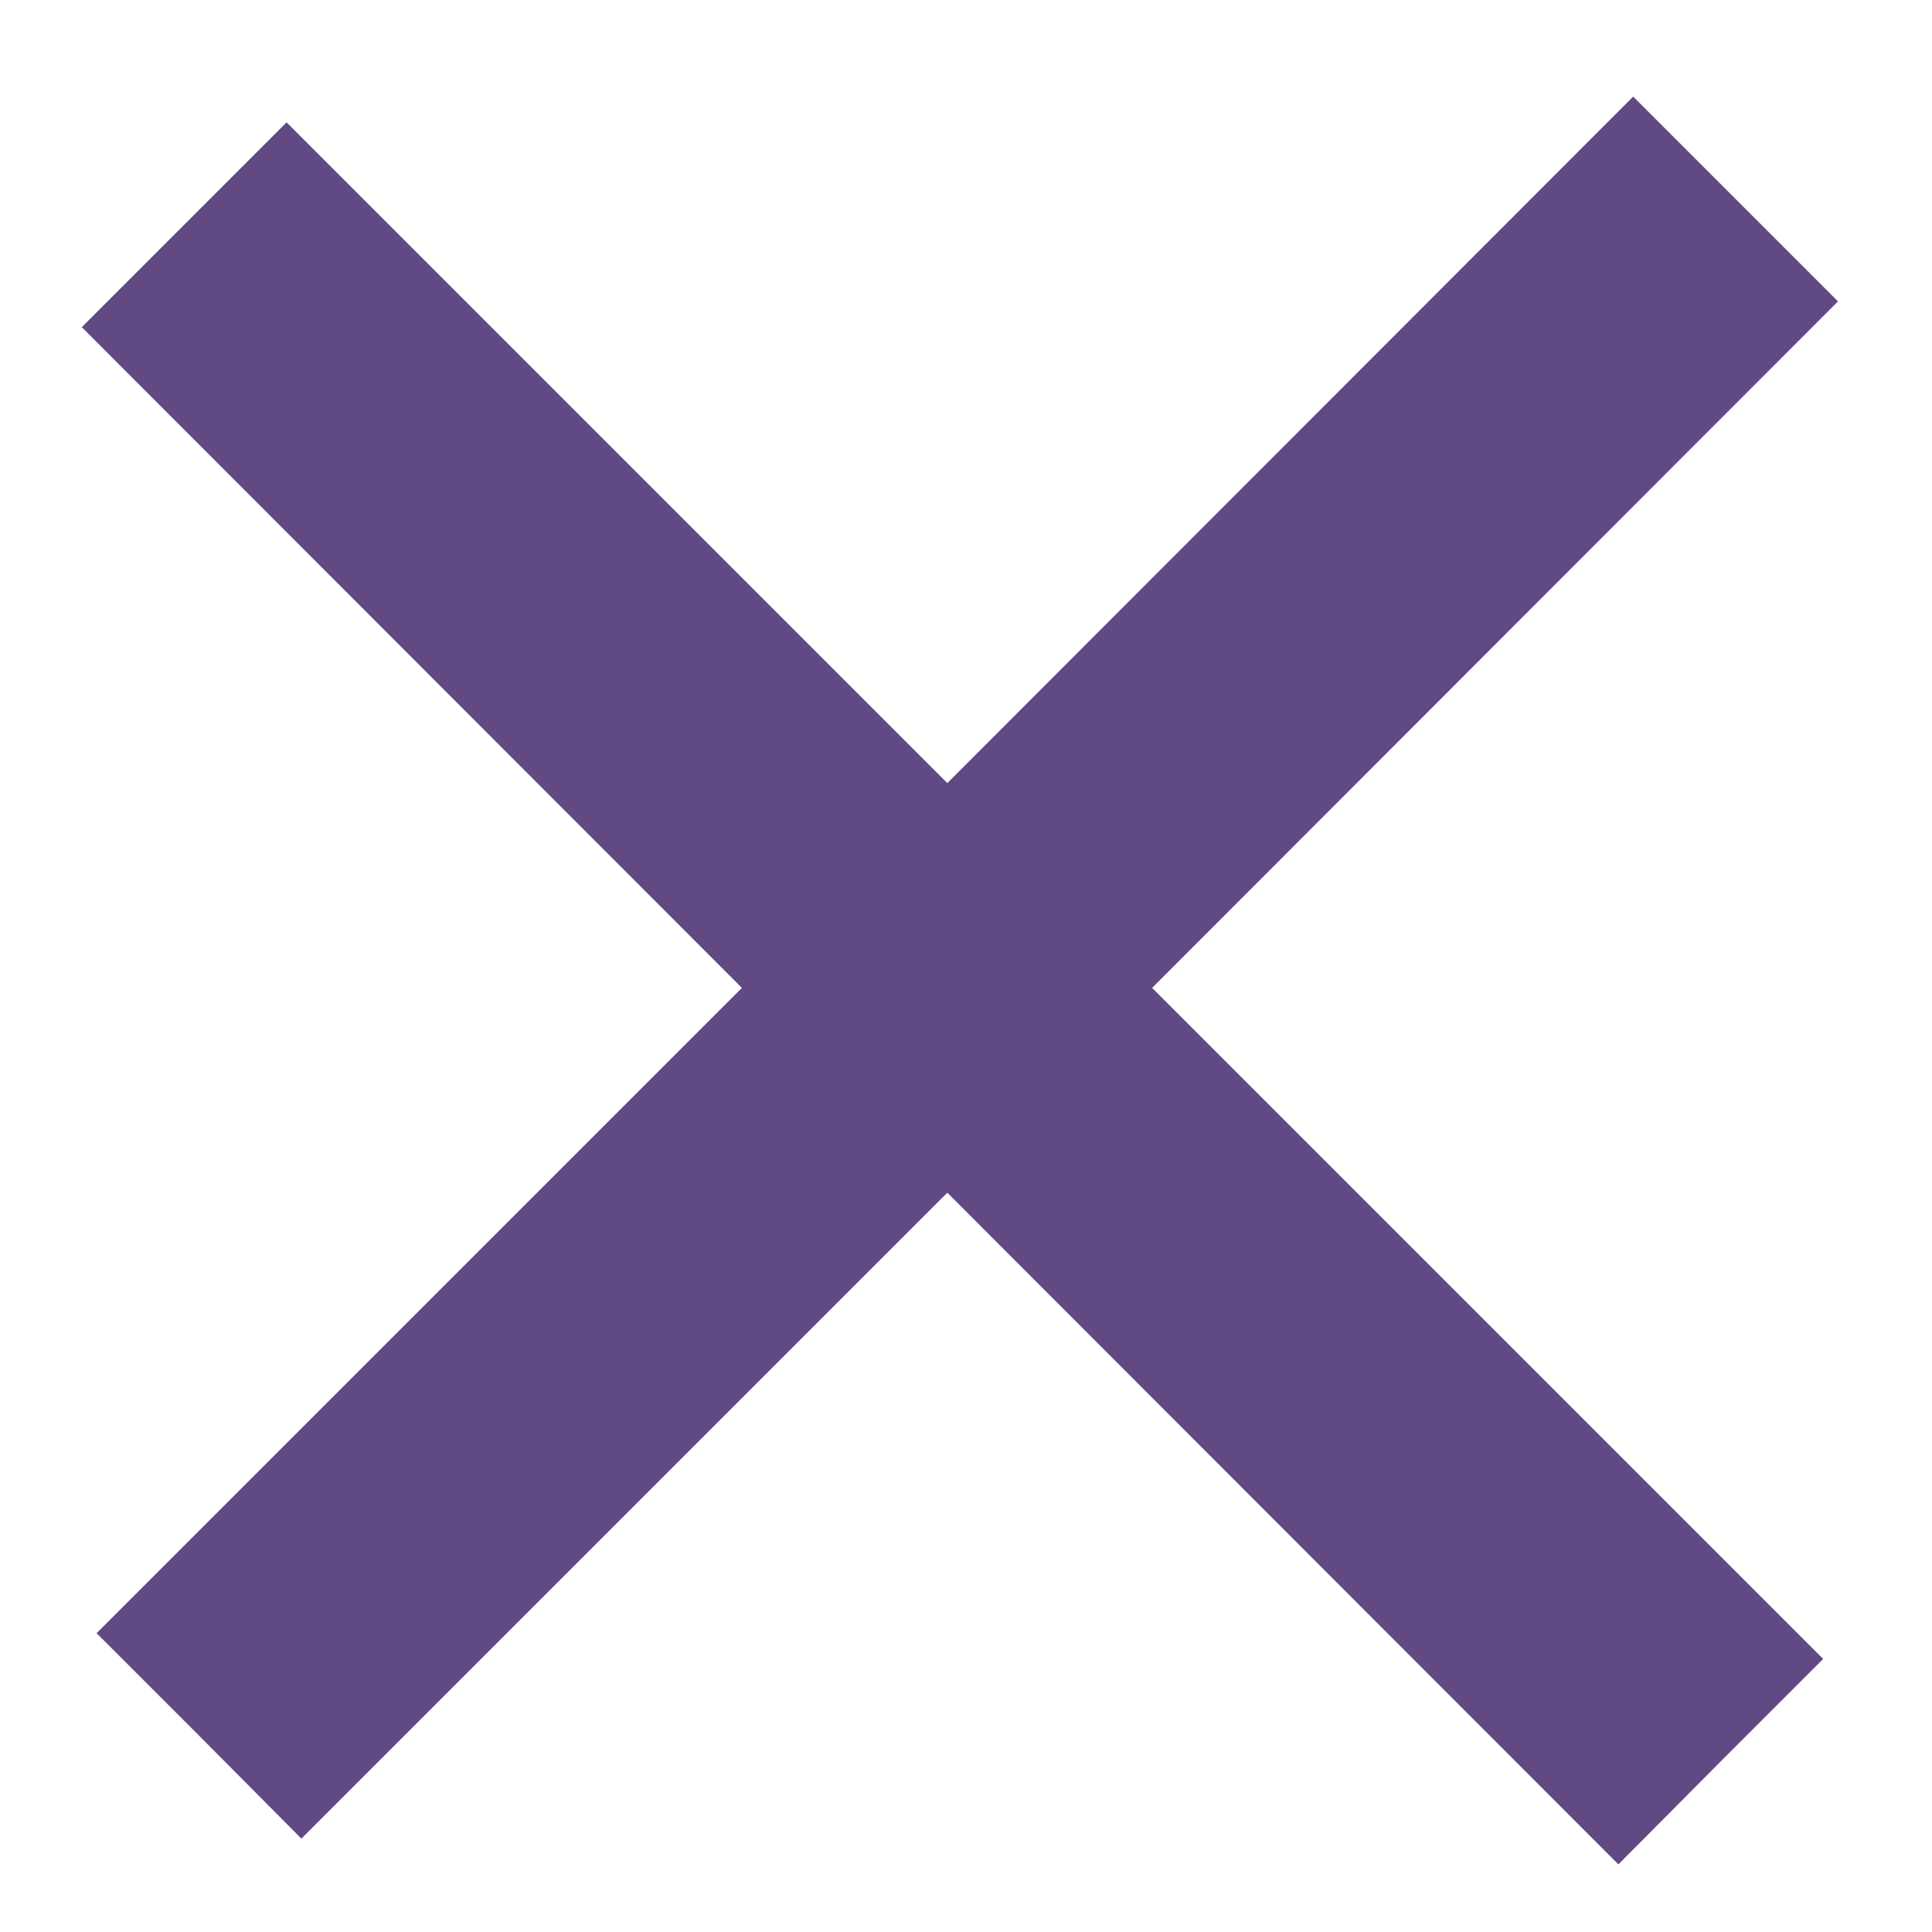
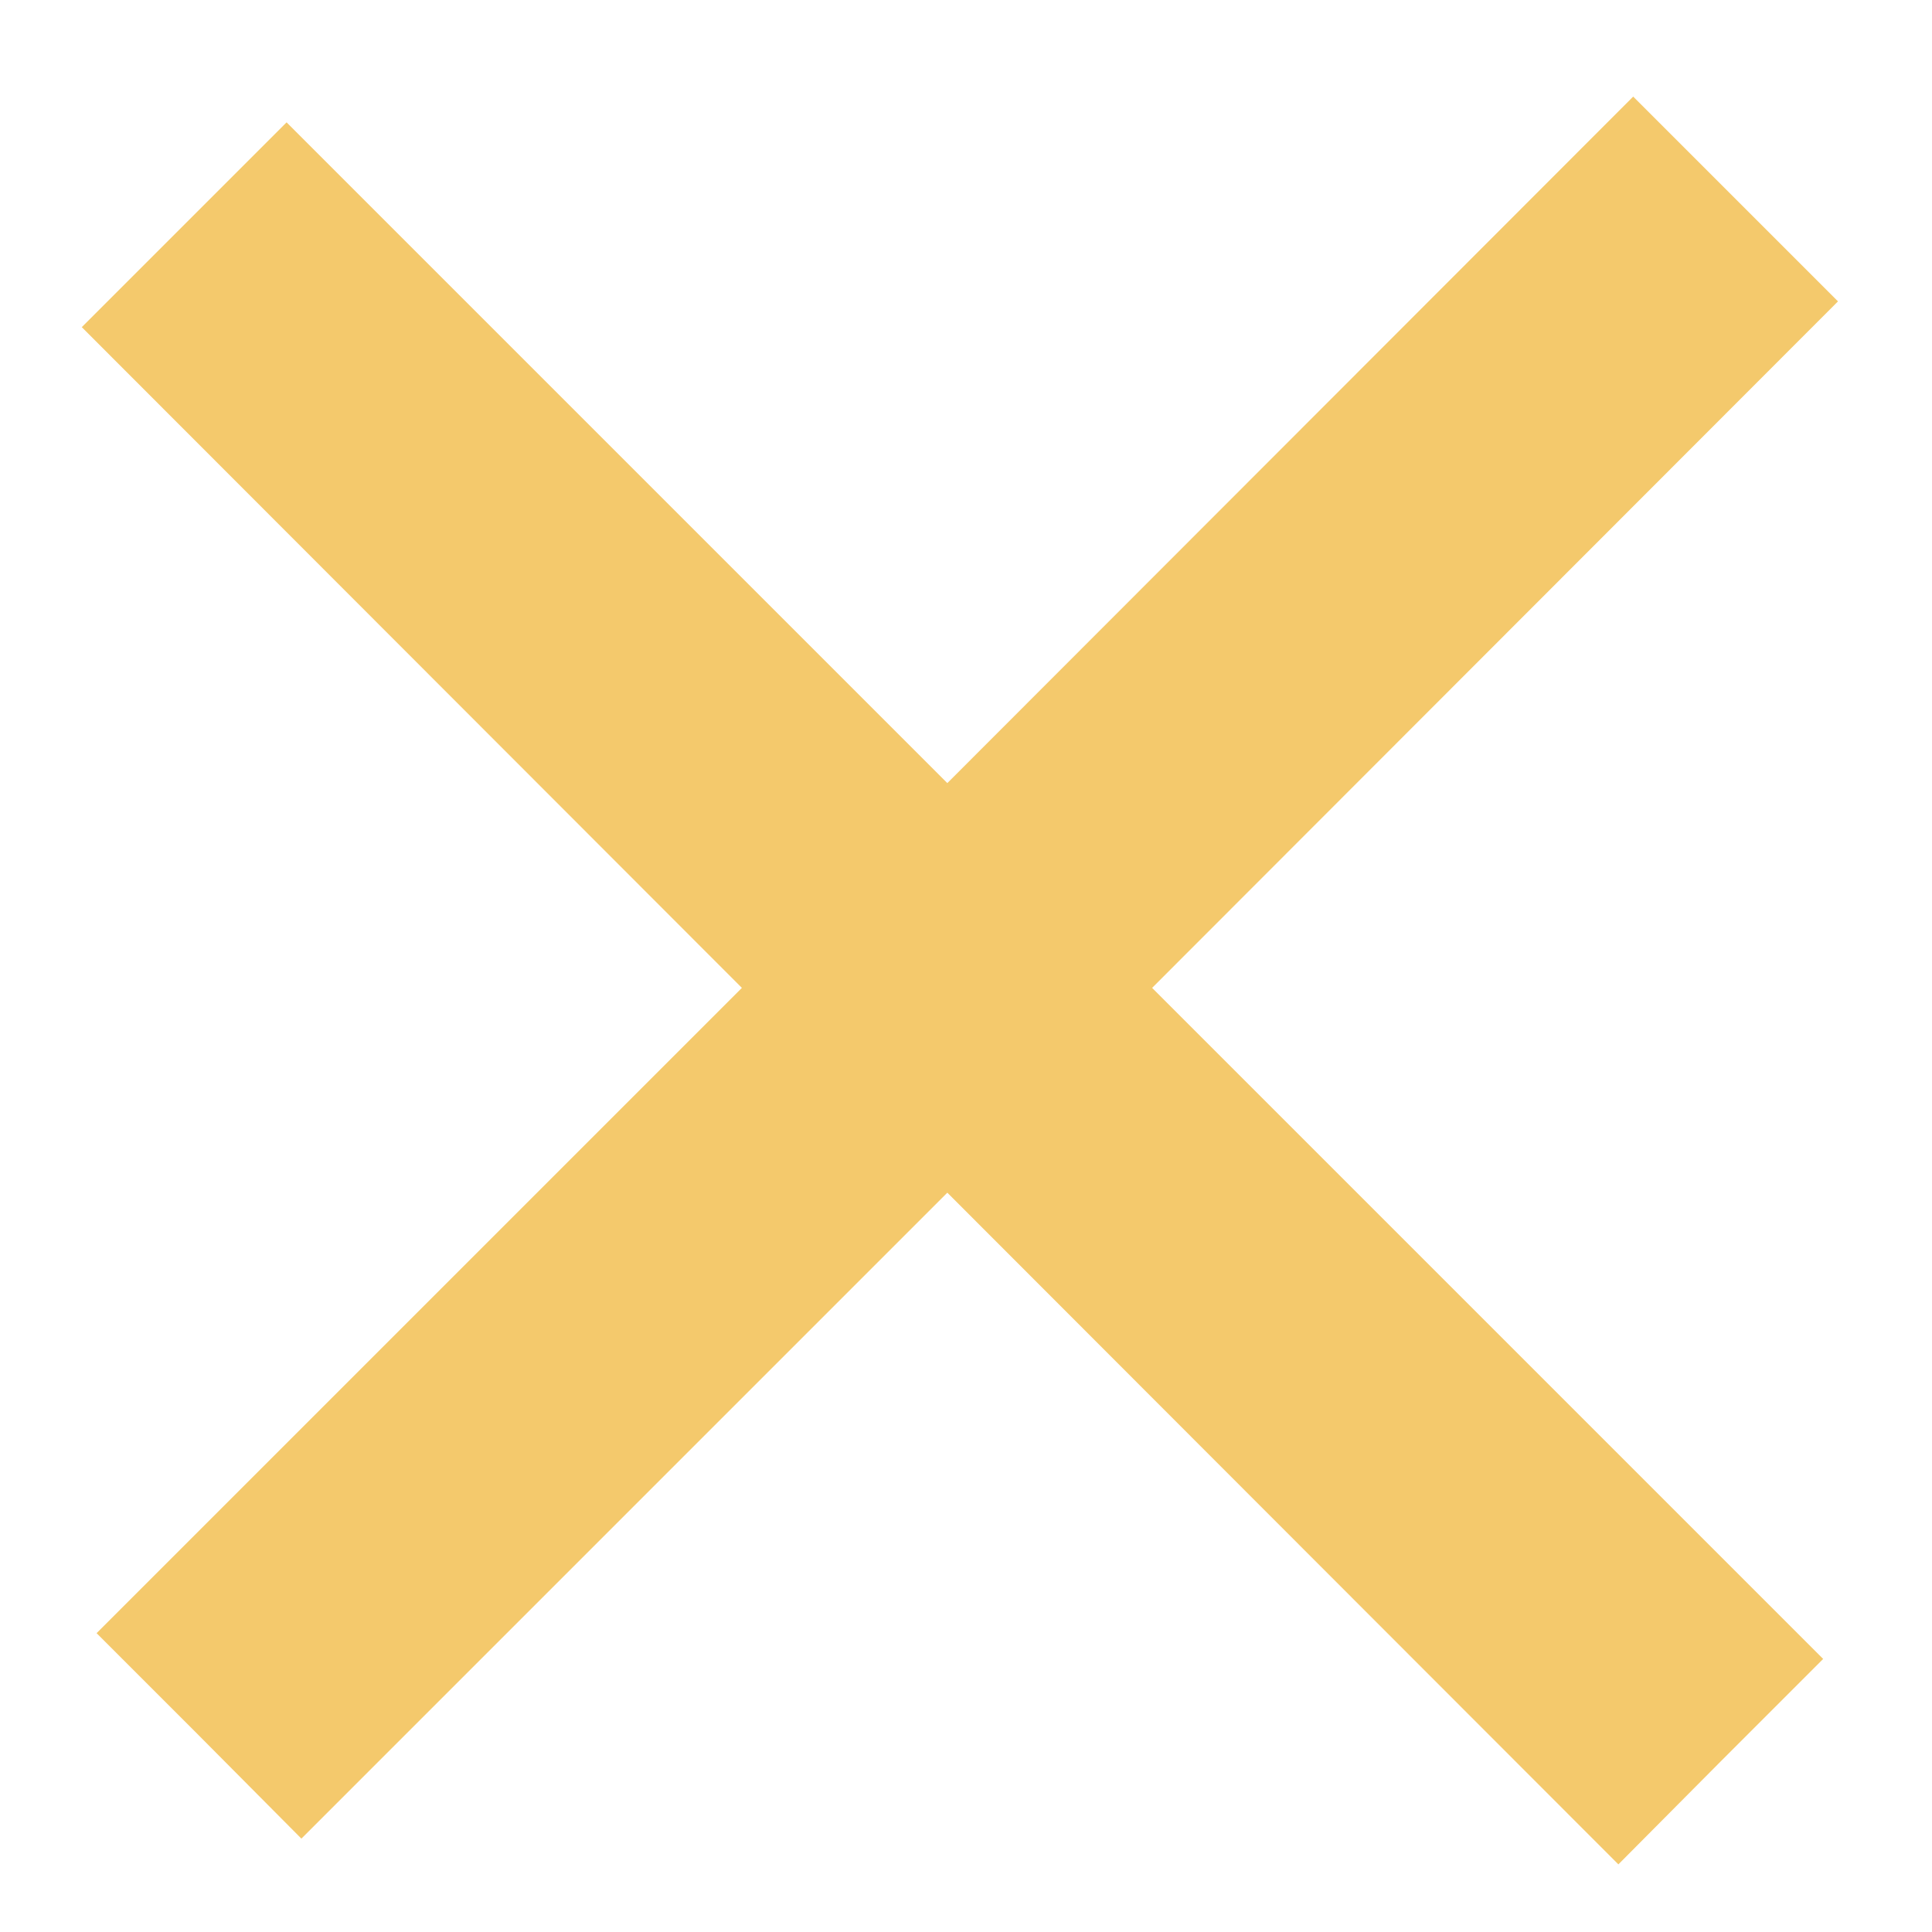
<svg xmlns="http://www.w3.org/2000/svg" version="1.1" id="Layer_1" x="0px" y="0px" viewBox="0 0 300 300" style="enable-background:new 0 0 300 300;" xml:space="preserve">
  <style type="text/css">
- 	.st0{fill:#614983;}
+ 	.st0{fill:#F4C96C;}
</style>
  <g>
    <polygon class="st0" points="178.9,153.4 283.1,257.6 267.2,273.5 251.3,289.5 147.1,185.2 46.8,285.5 30.9,269.5 15,253.6    115.2,153.4 12.7,50.8 28.6,34.9 44.5,19 147.1,121.6 253.6,15 269.5,30.9 285.4,46.8  " />
  </g>
</svg>
